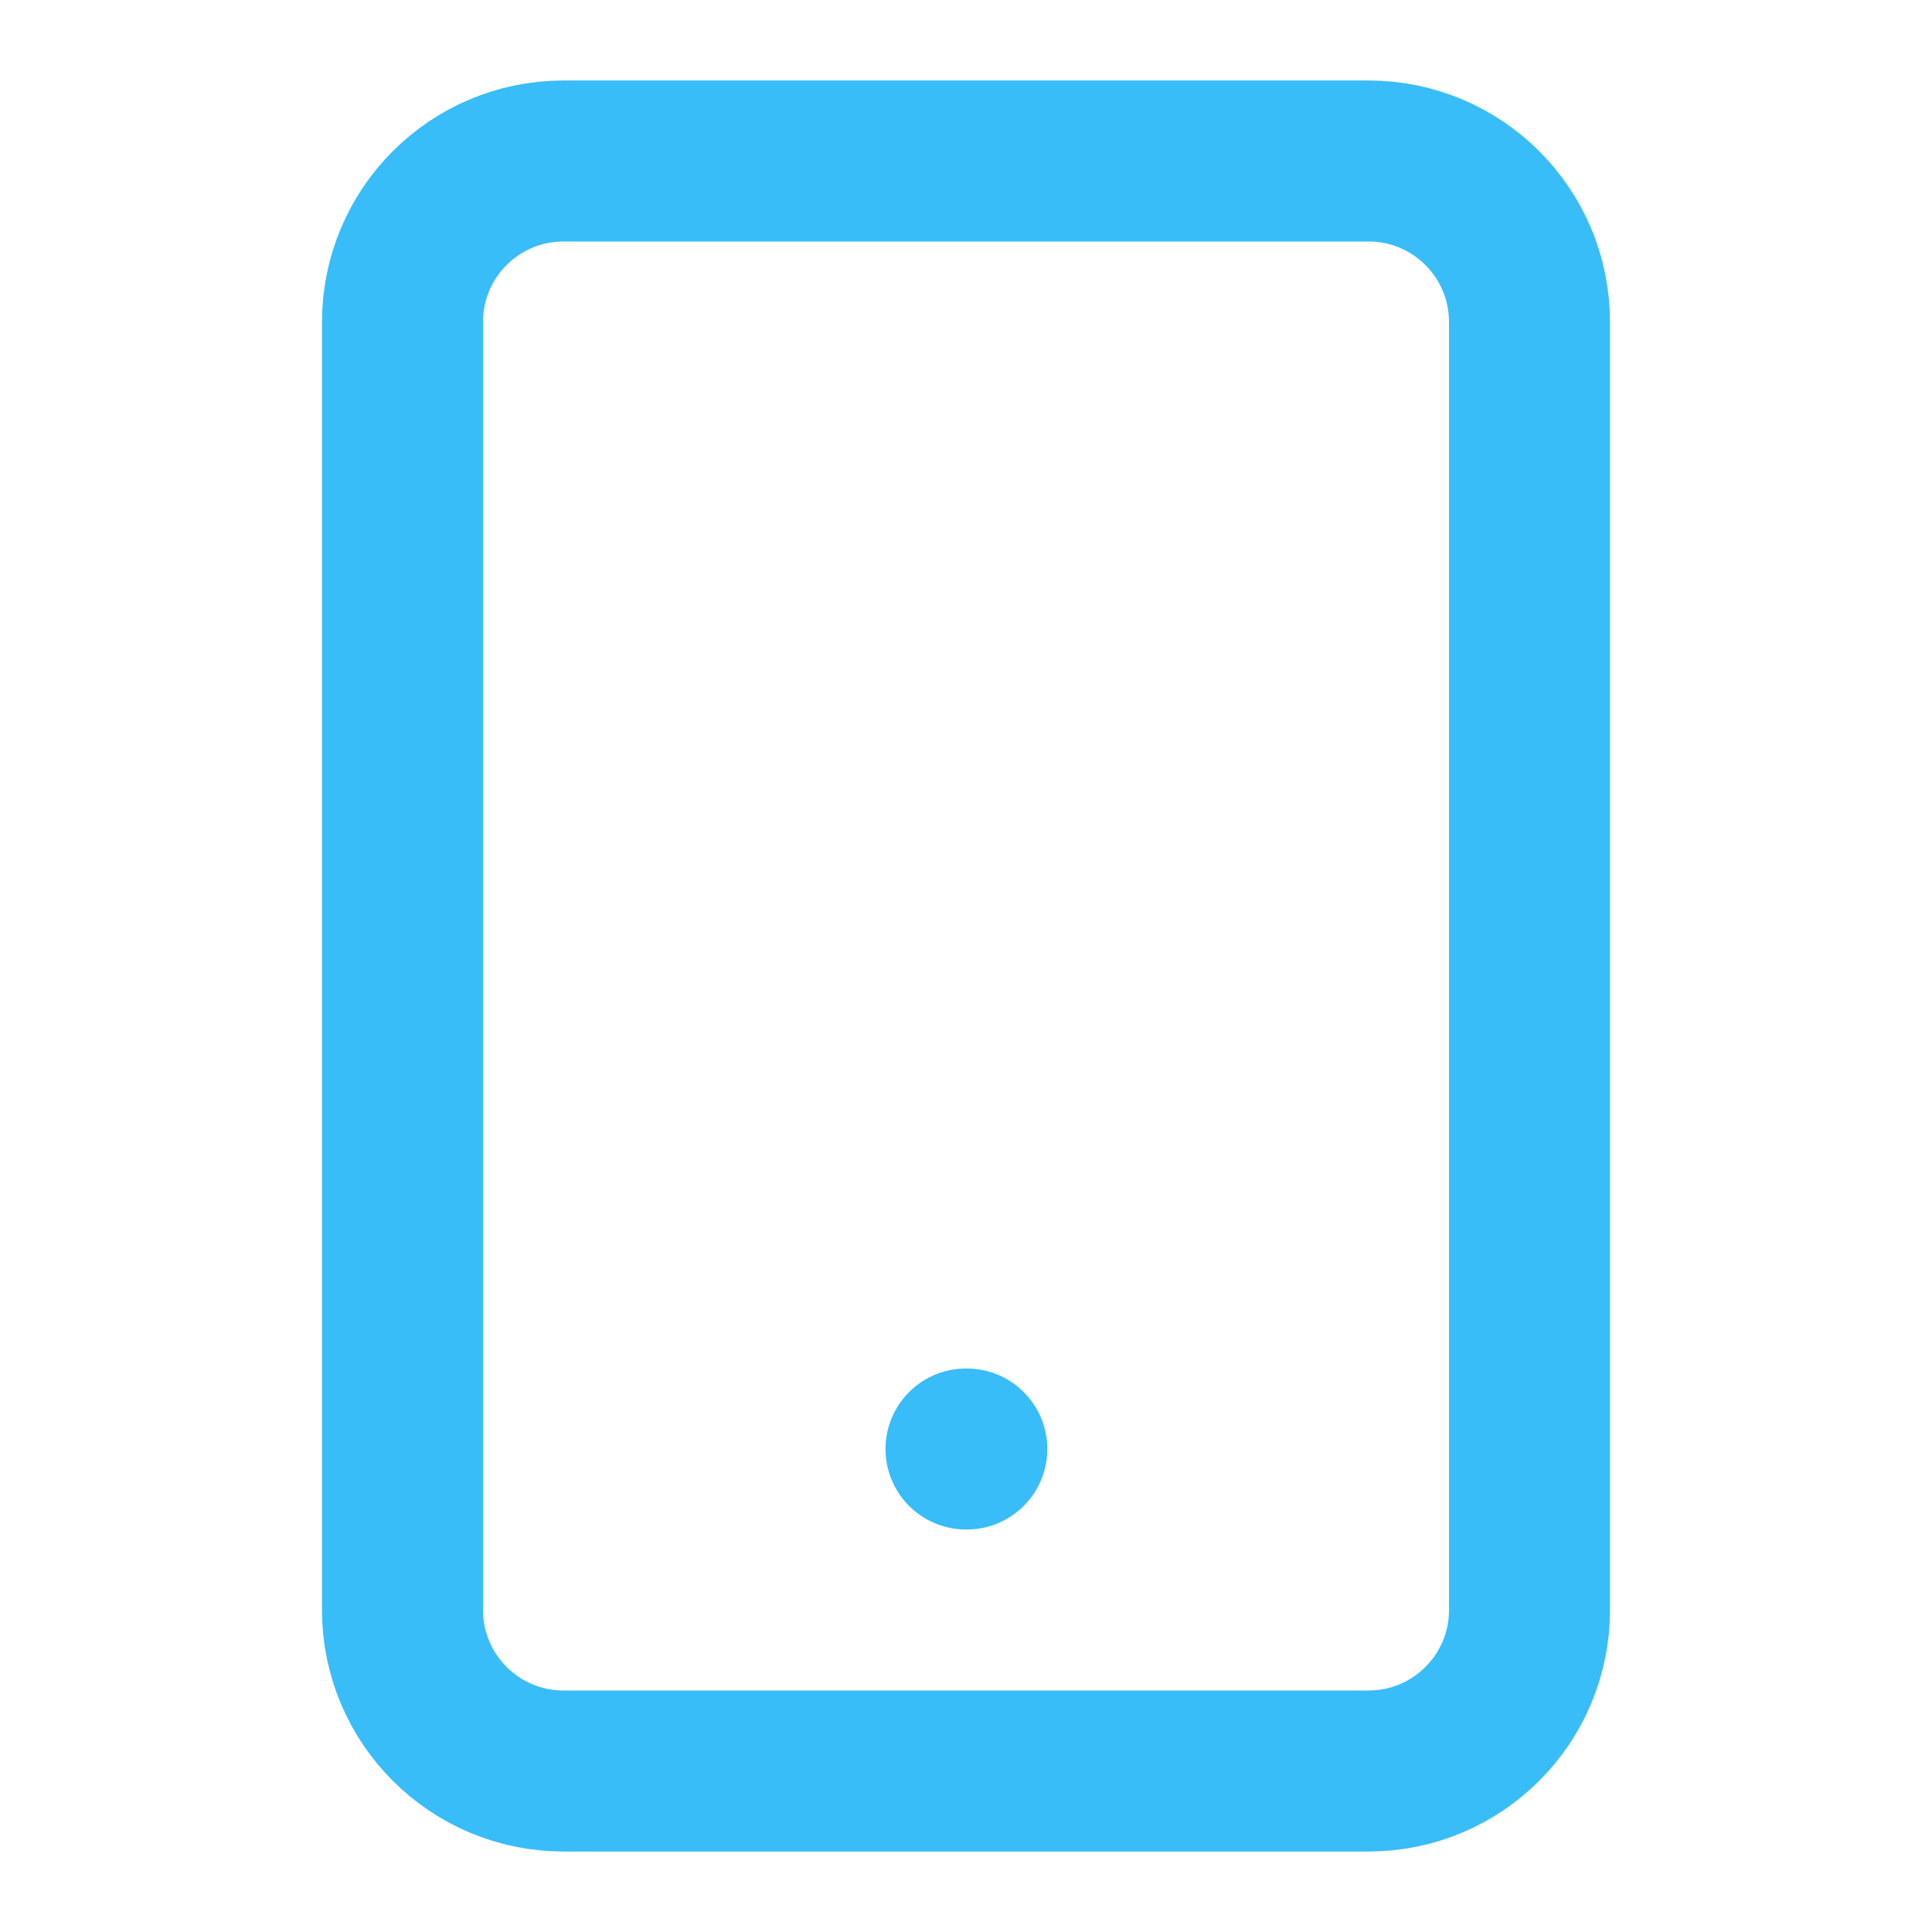
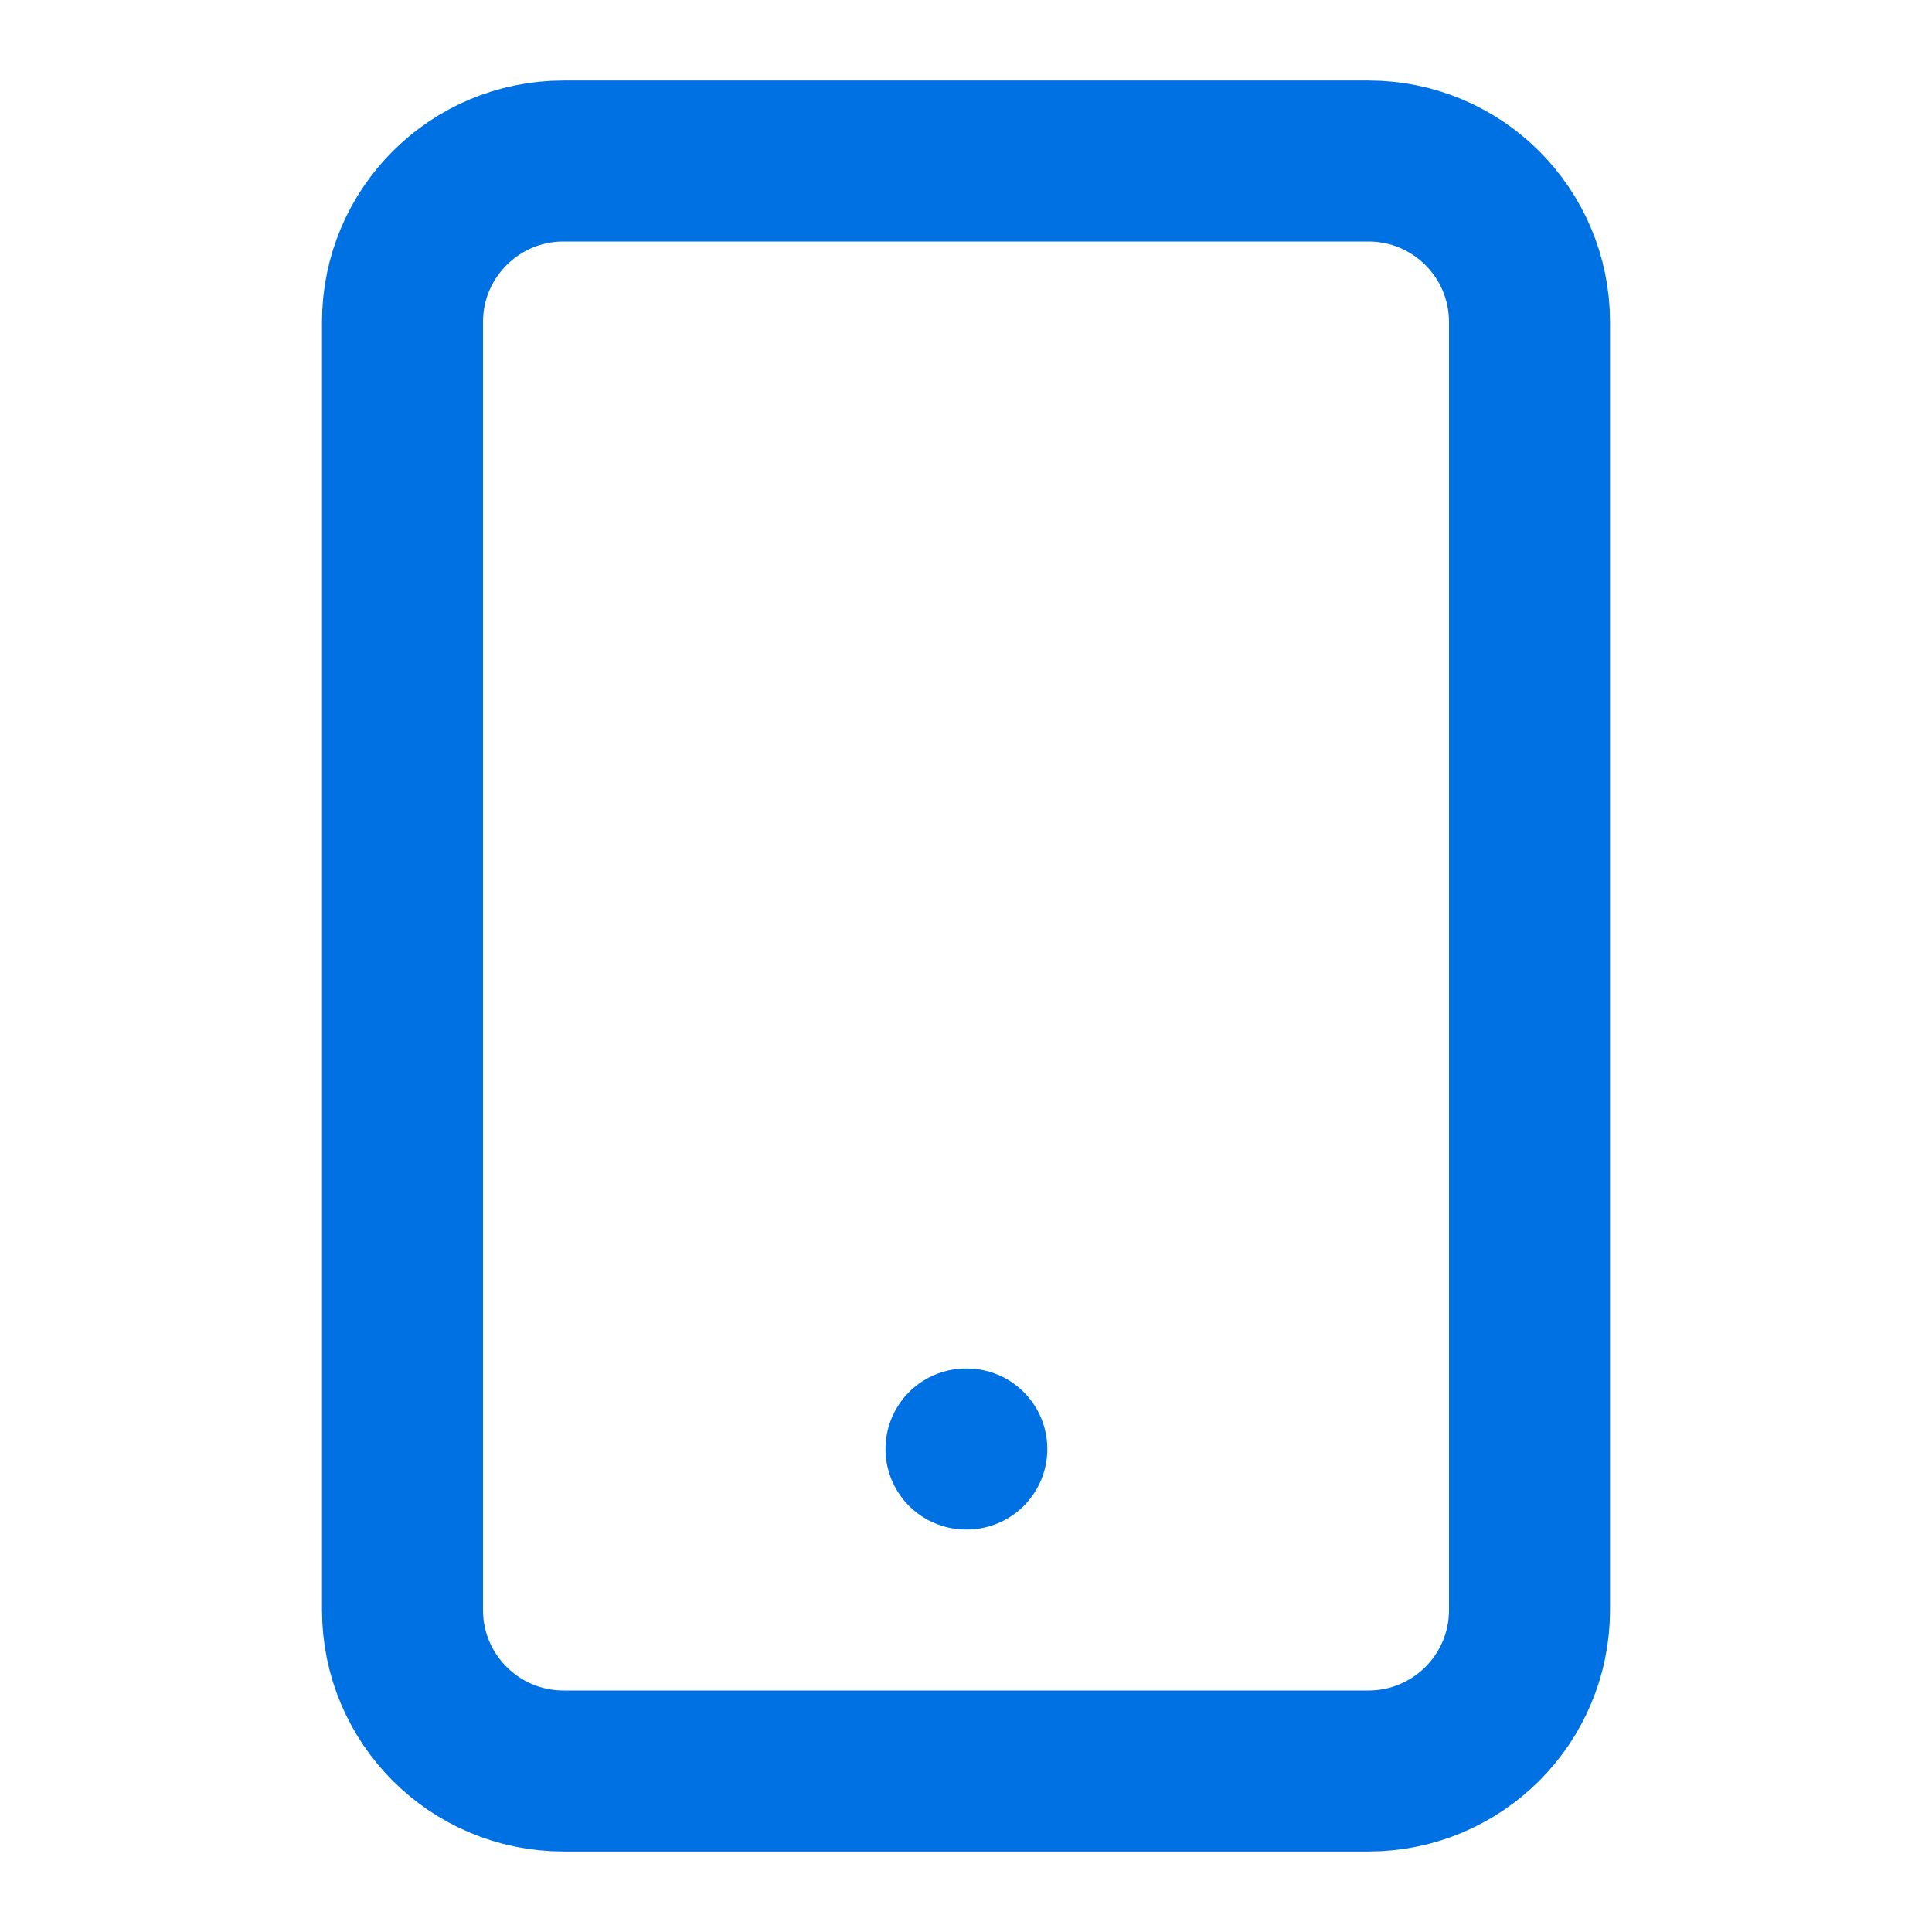
- <svg xmlns="http://www.w3.org/2000/svg" viewBox="0 0 24 24" width="24" height="24" fill="none" stroke="#38BDF8" stroke-width="2" stroke-linecap="round" stroke-linejoin="round">
+ <svg xmlns="http://www.w3.org/2000/svg" viewBox="0 0 24 24" width="24" height="24" fill="none" stroke="#0071E3" stroke-width="2" stroke-linecap="round" stroke-linejoin="round">
  <rect x="5" y="2" width="14" height="20" rx="2" ry="2" />
  <line x1="12" y1="18" x2="12.01" y2="18" />
</svg>
